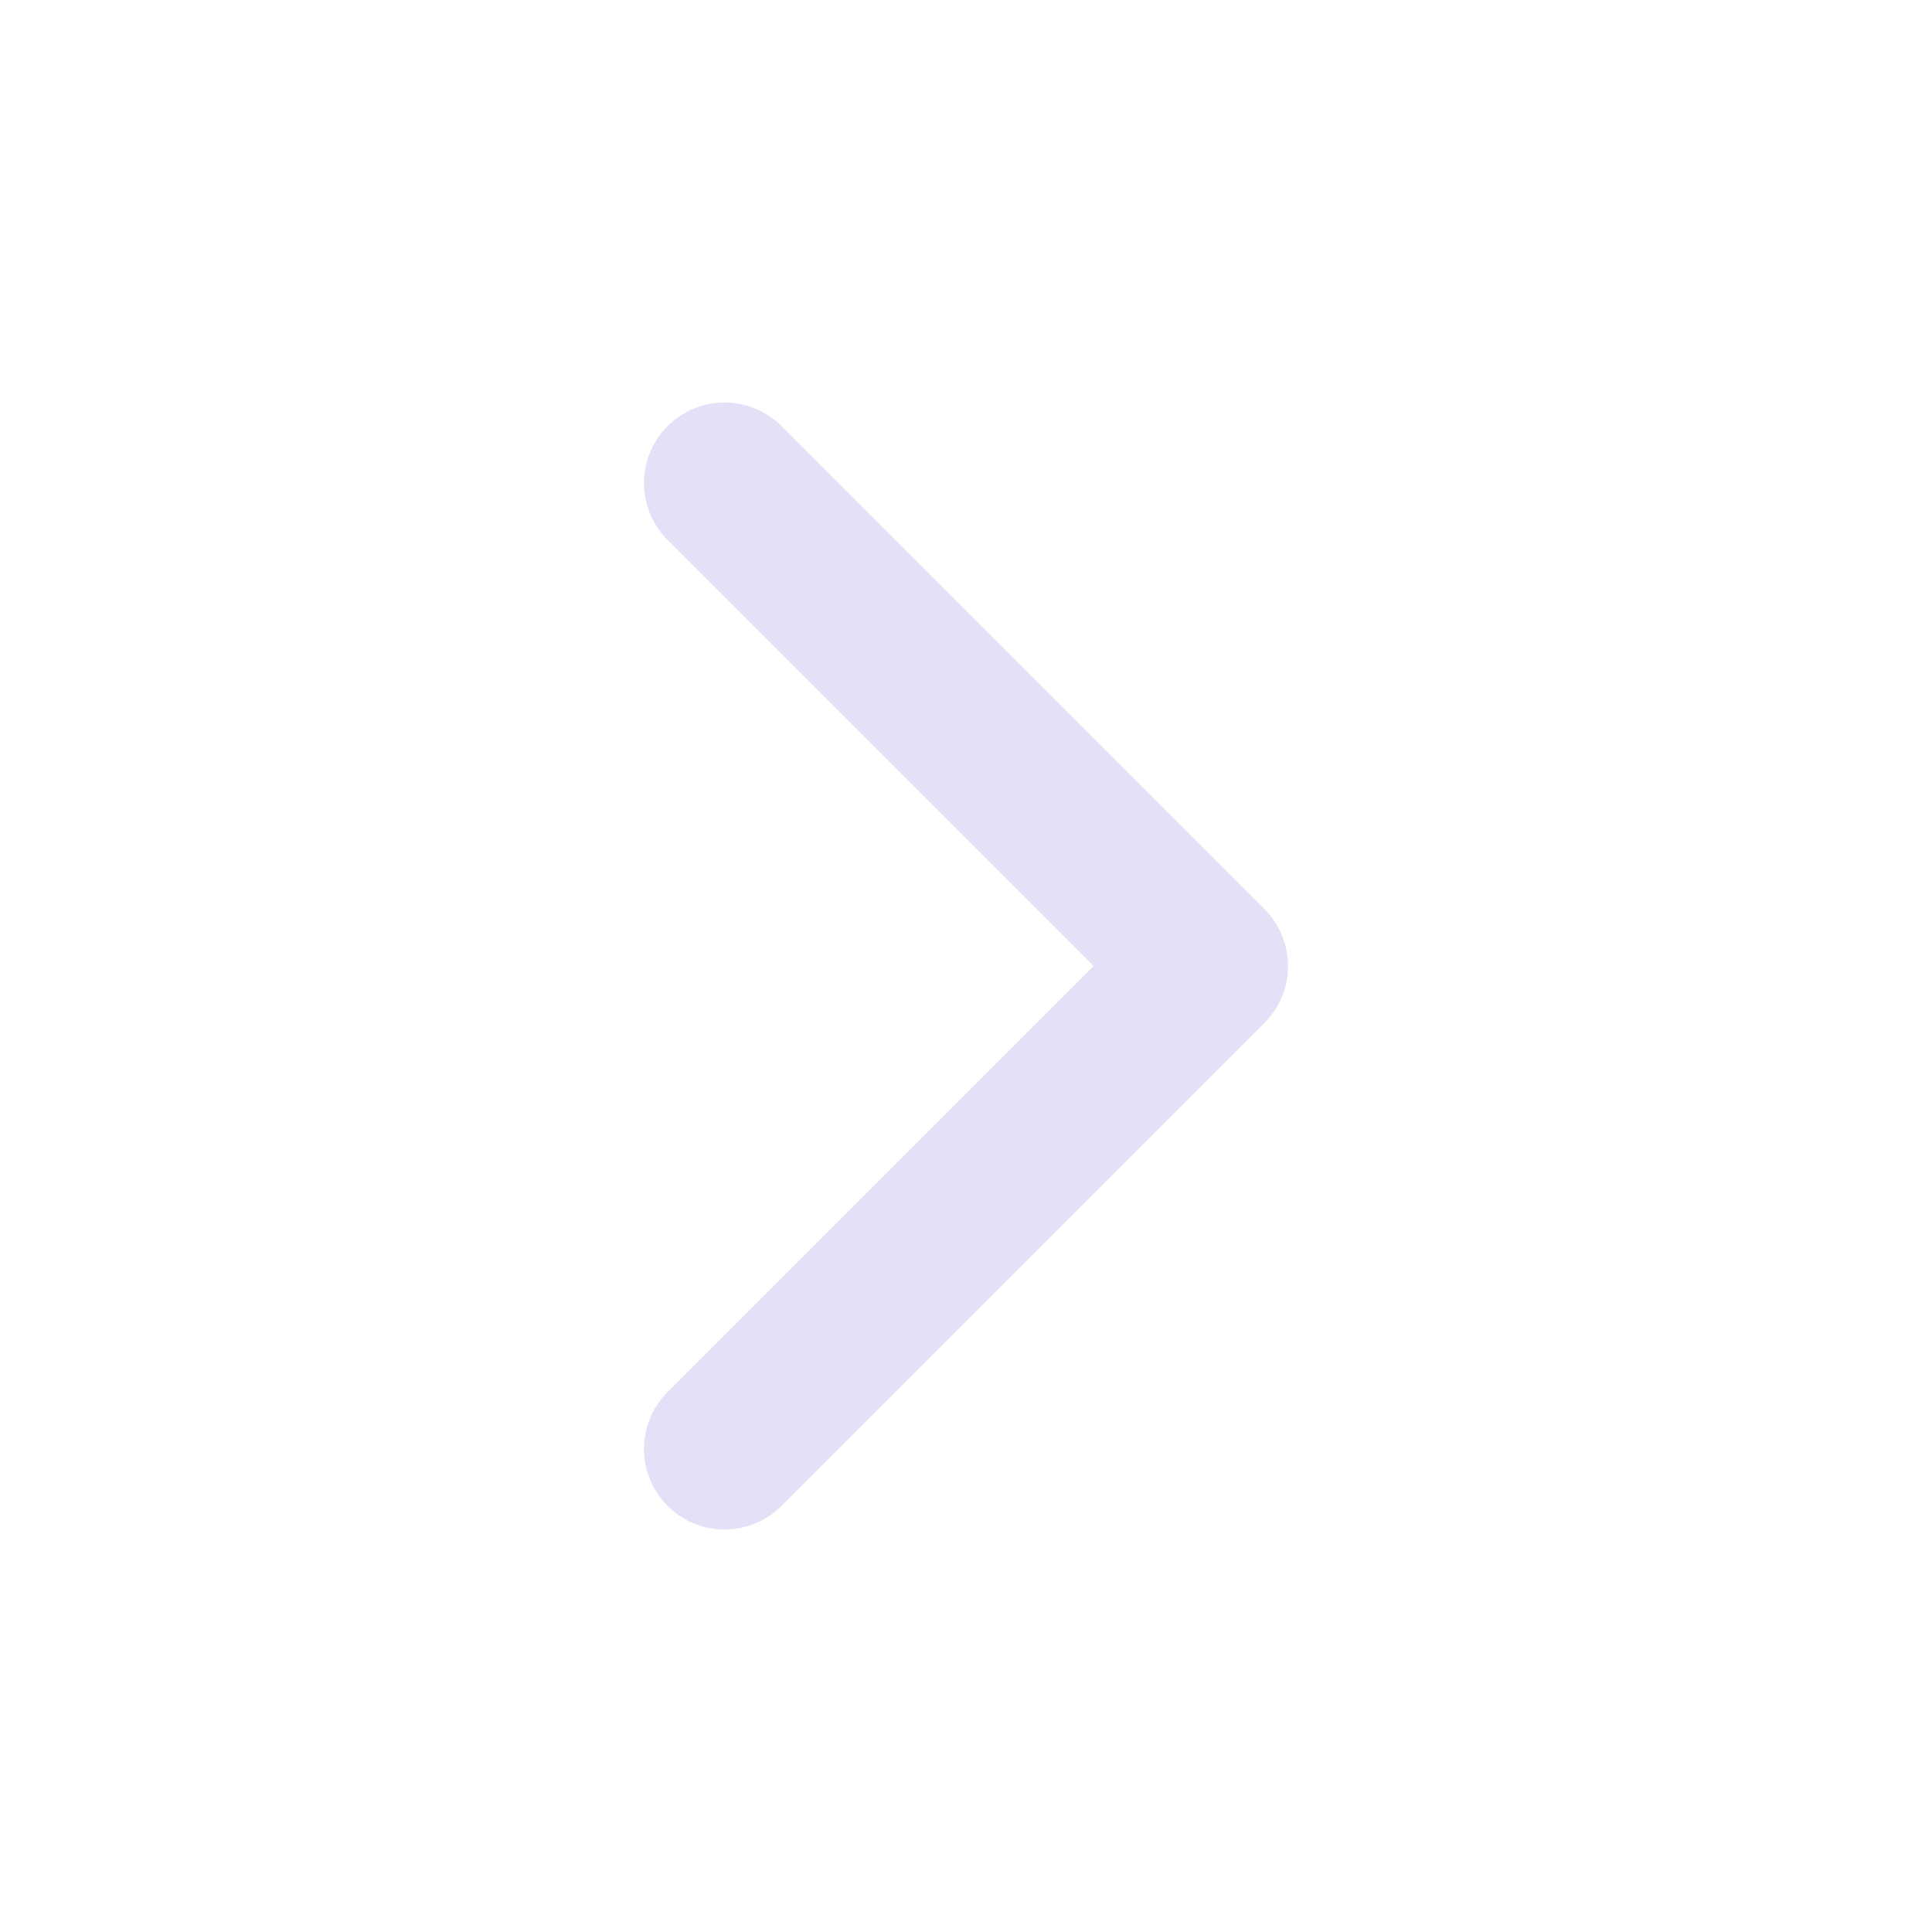
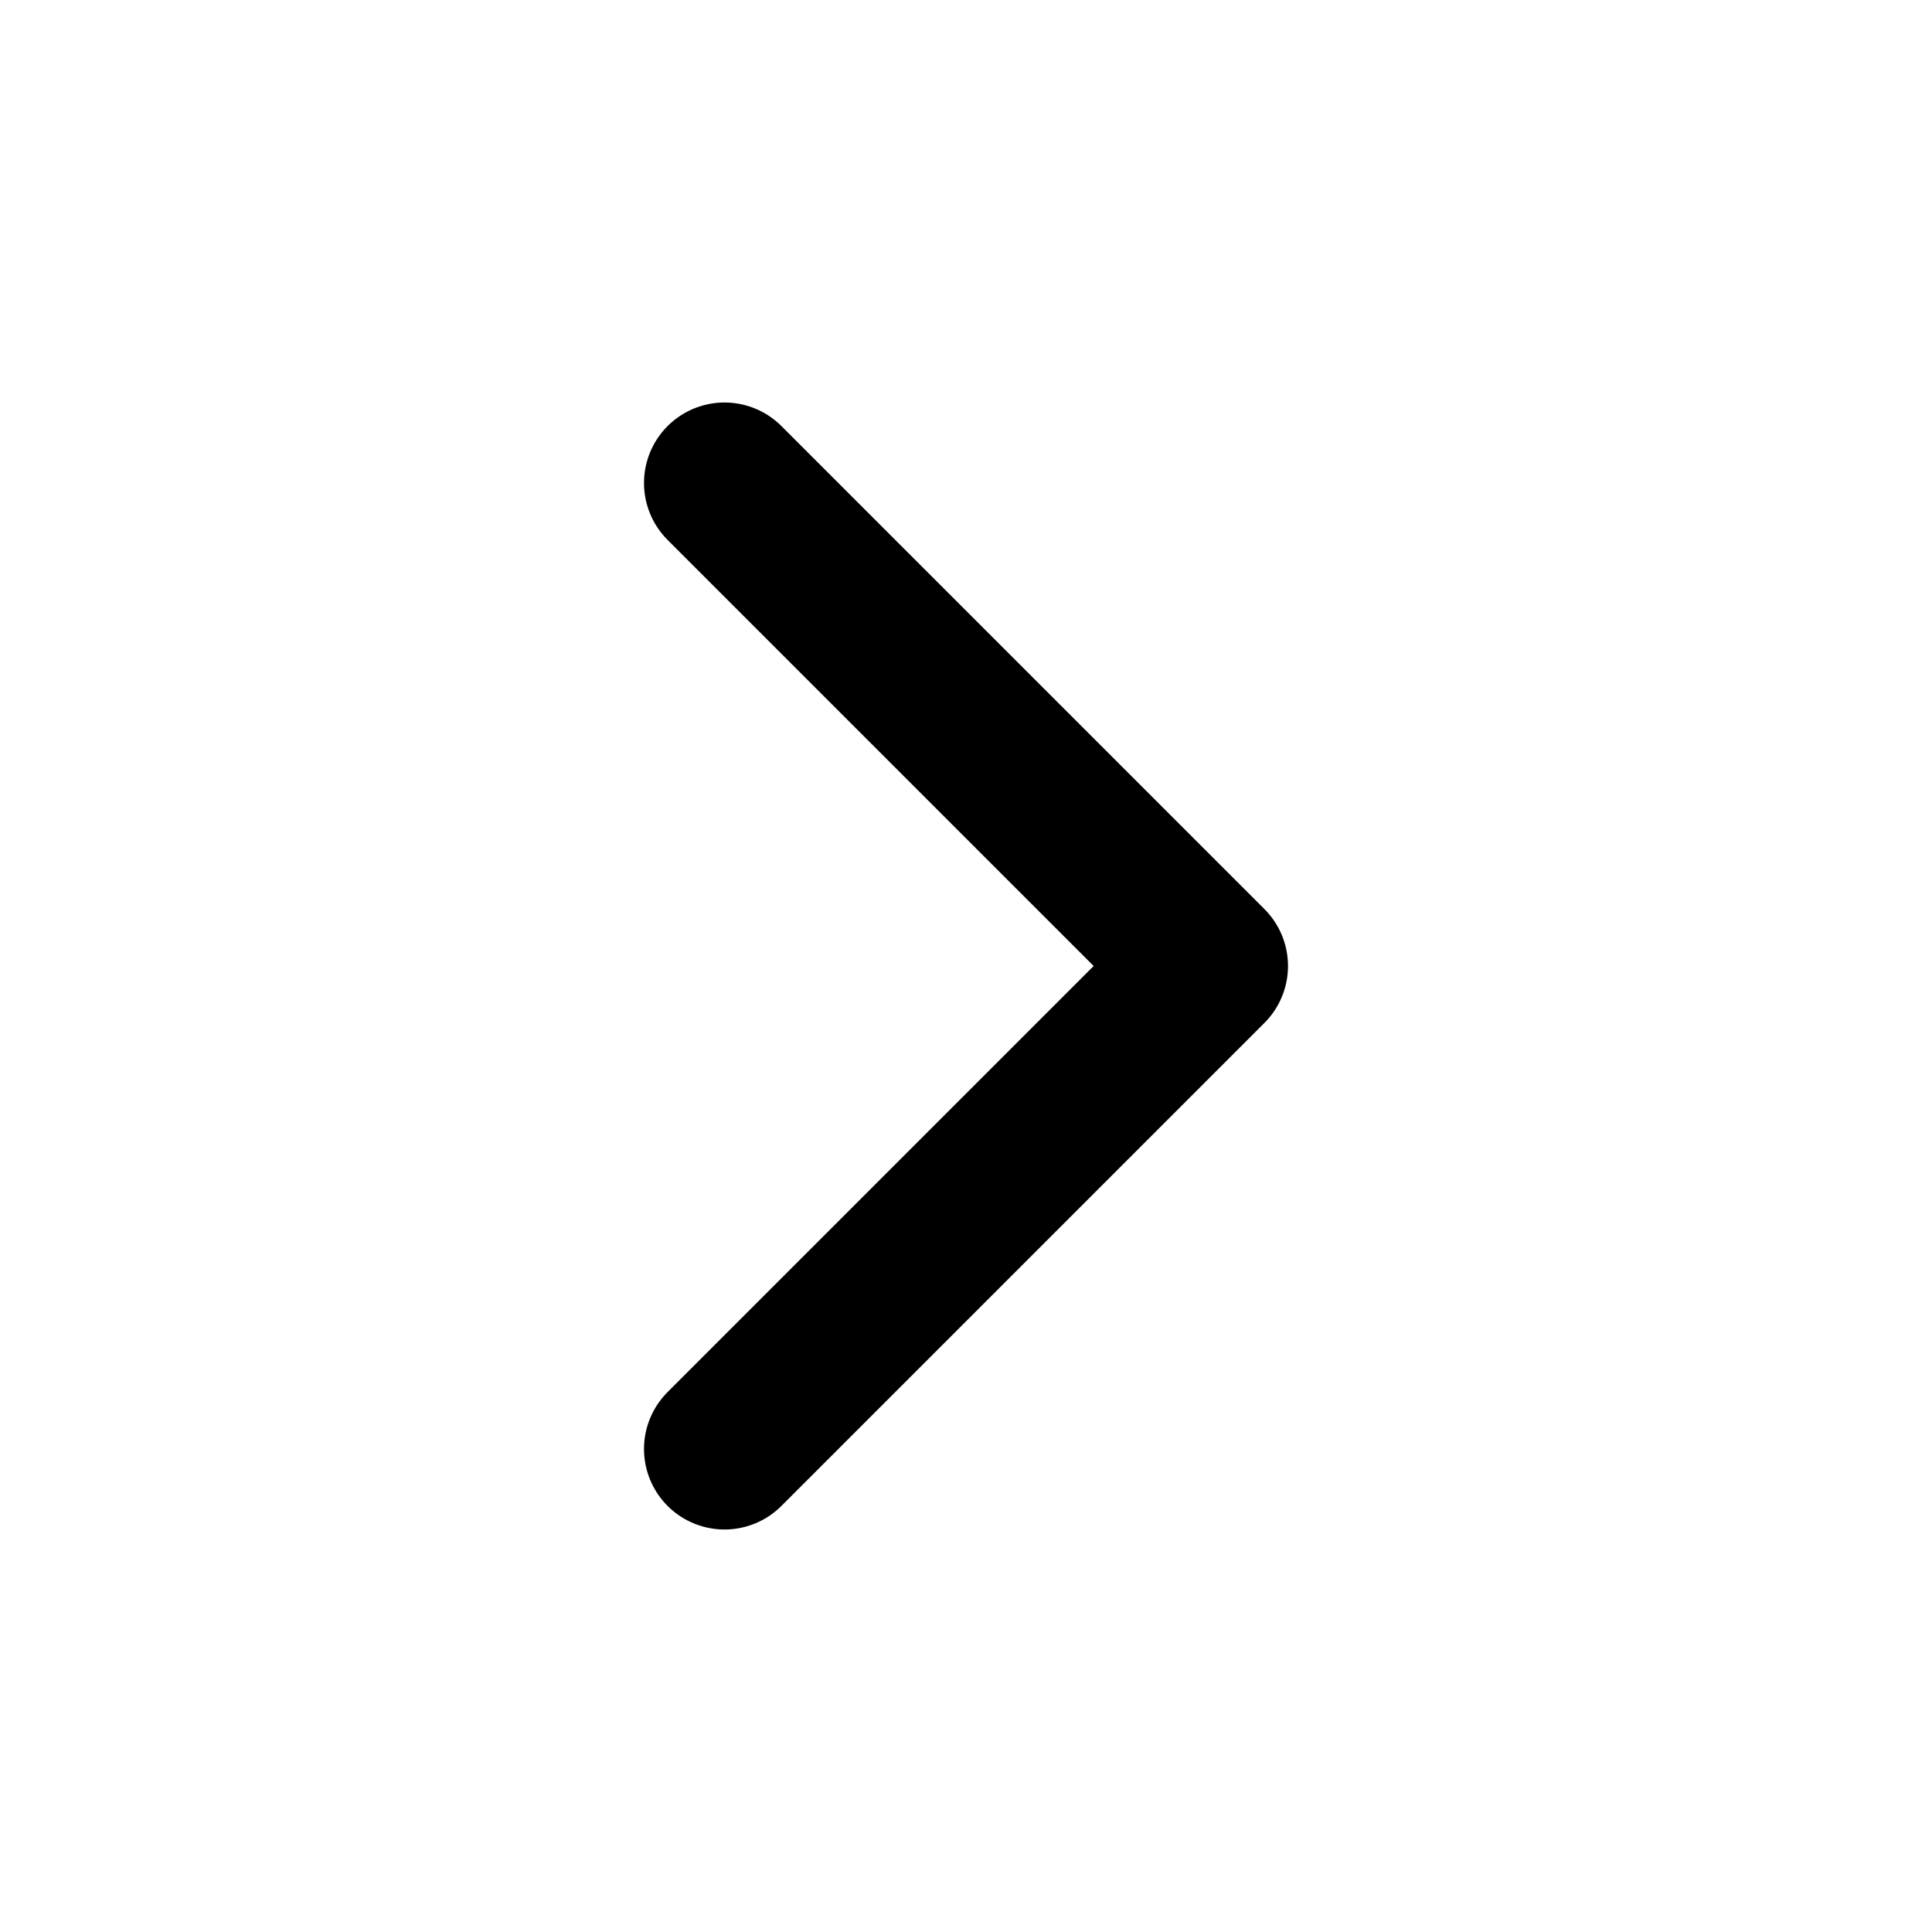
<svg xmlns="http://www.w3.org/2000/svg" width="256px" height="256px" viewBox="0 0 24 24" fill="none">
  <g id="SVGRepo_bgCarrier" stroke-width="0" />
  <g id="SVGRepo_tracerCarrier" stroke-linecap="round" stroke-linejoin="round" />
  <g id="SVGRepo_iconCarrier">
-     <path d="M9 18L15 12L9 6" stroke="#e3e0f7" stroke-width="2" stroke-linecap="round" stroke-linejoin="round" />
+     <path d="M9 18L15 12L9 6" stroke="currentColor" stroke-width="2" stroke-linecap="round" stroke-linejoin="round" />
  </g>
</svg>
